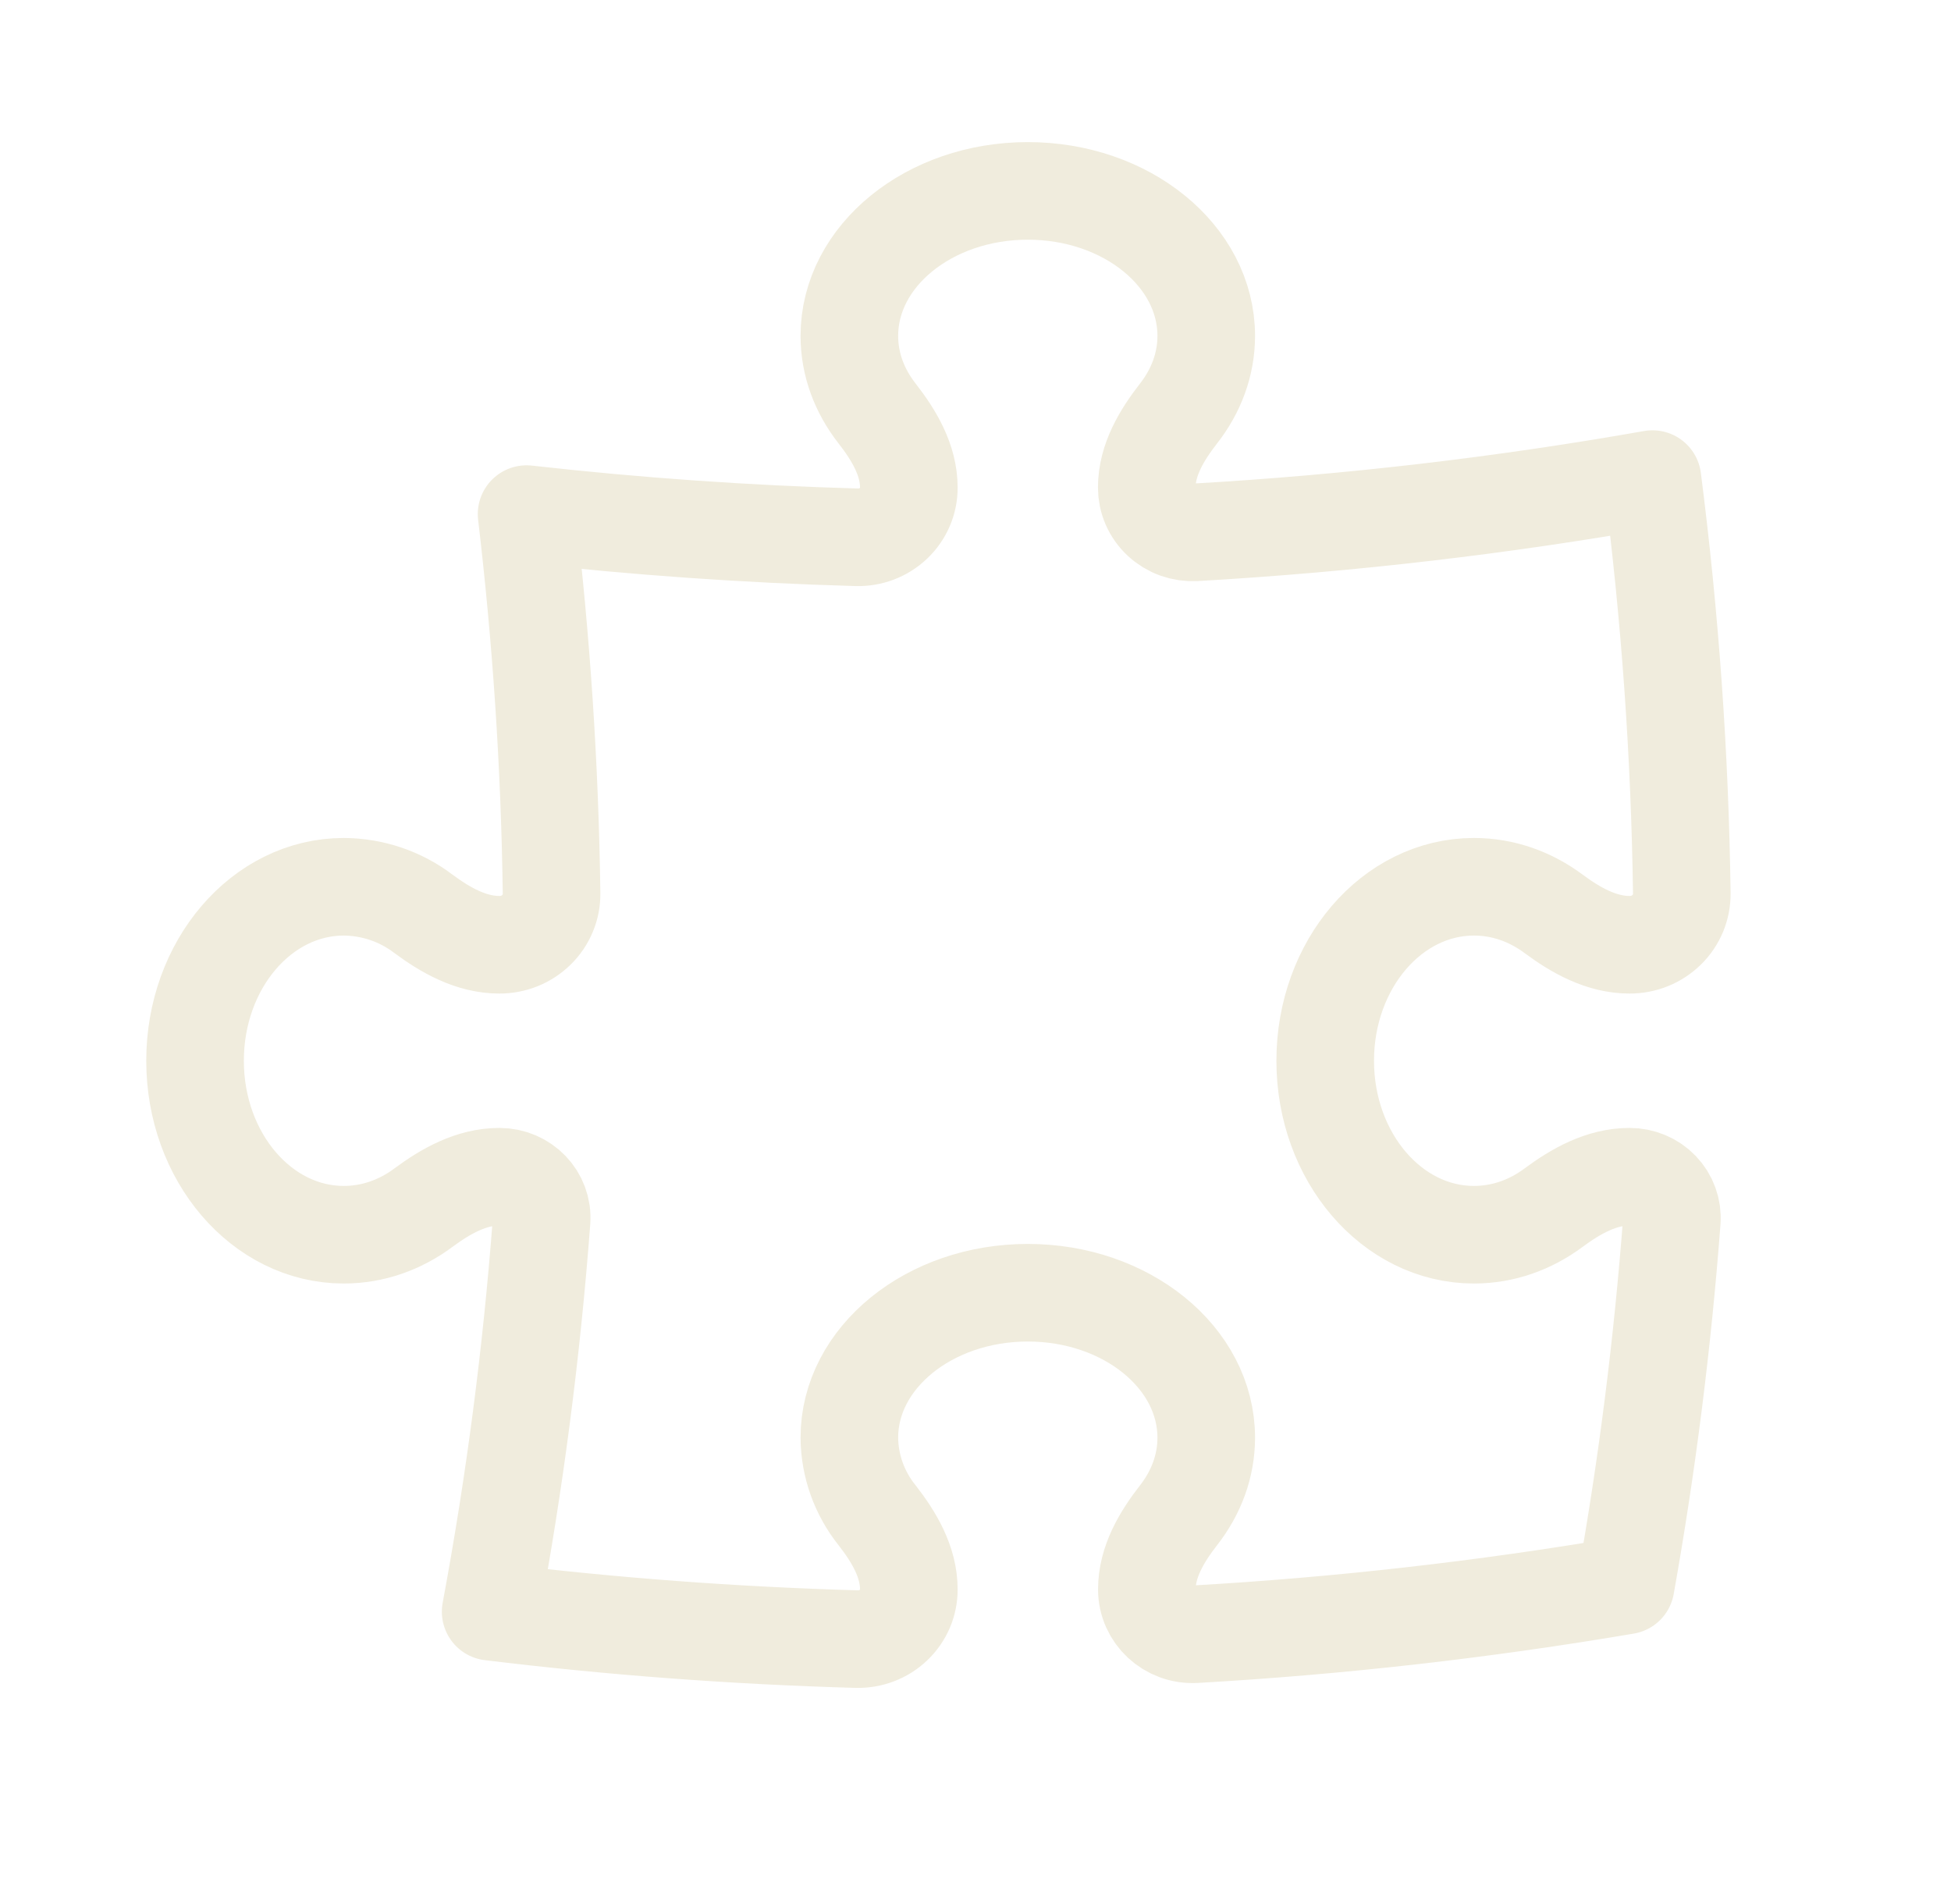
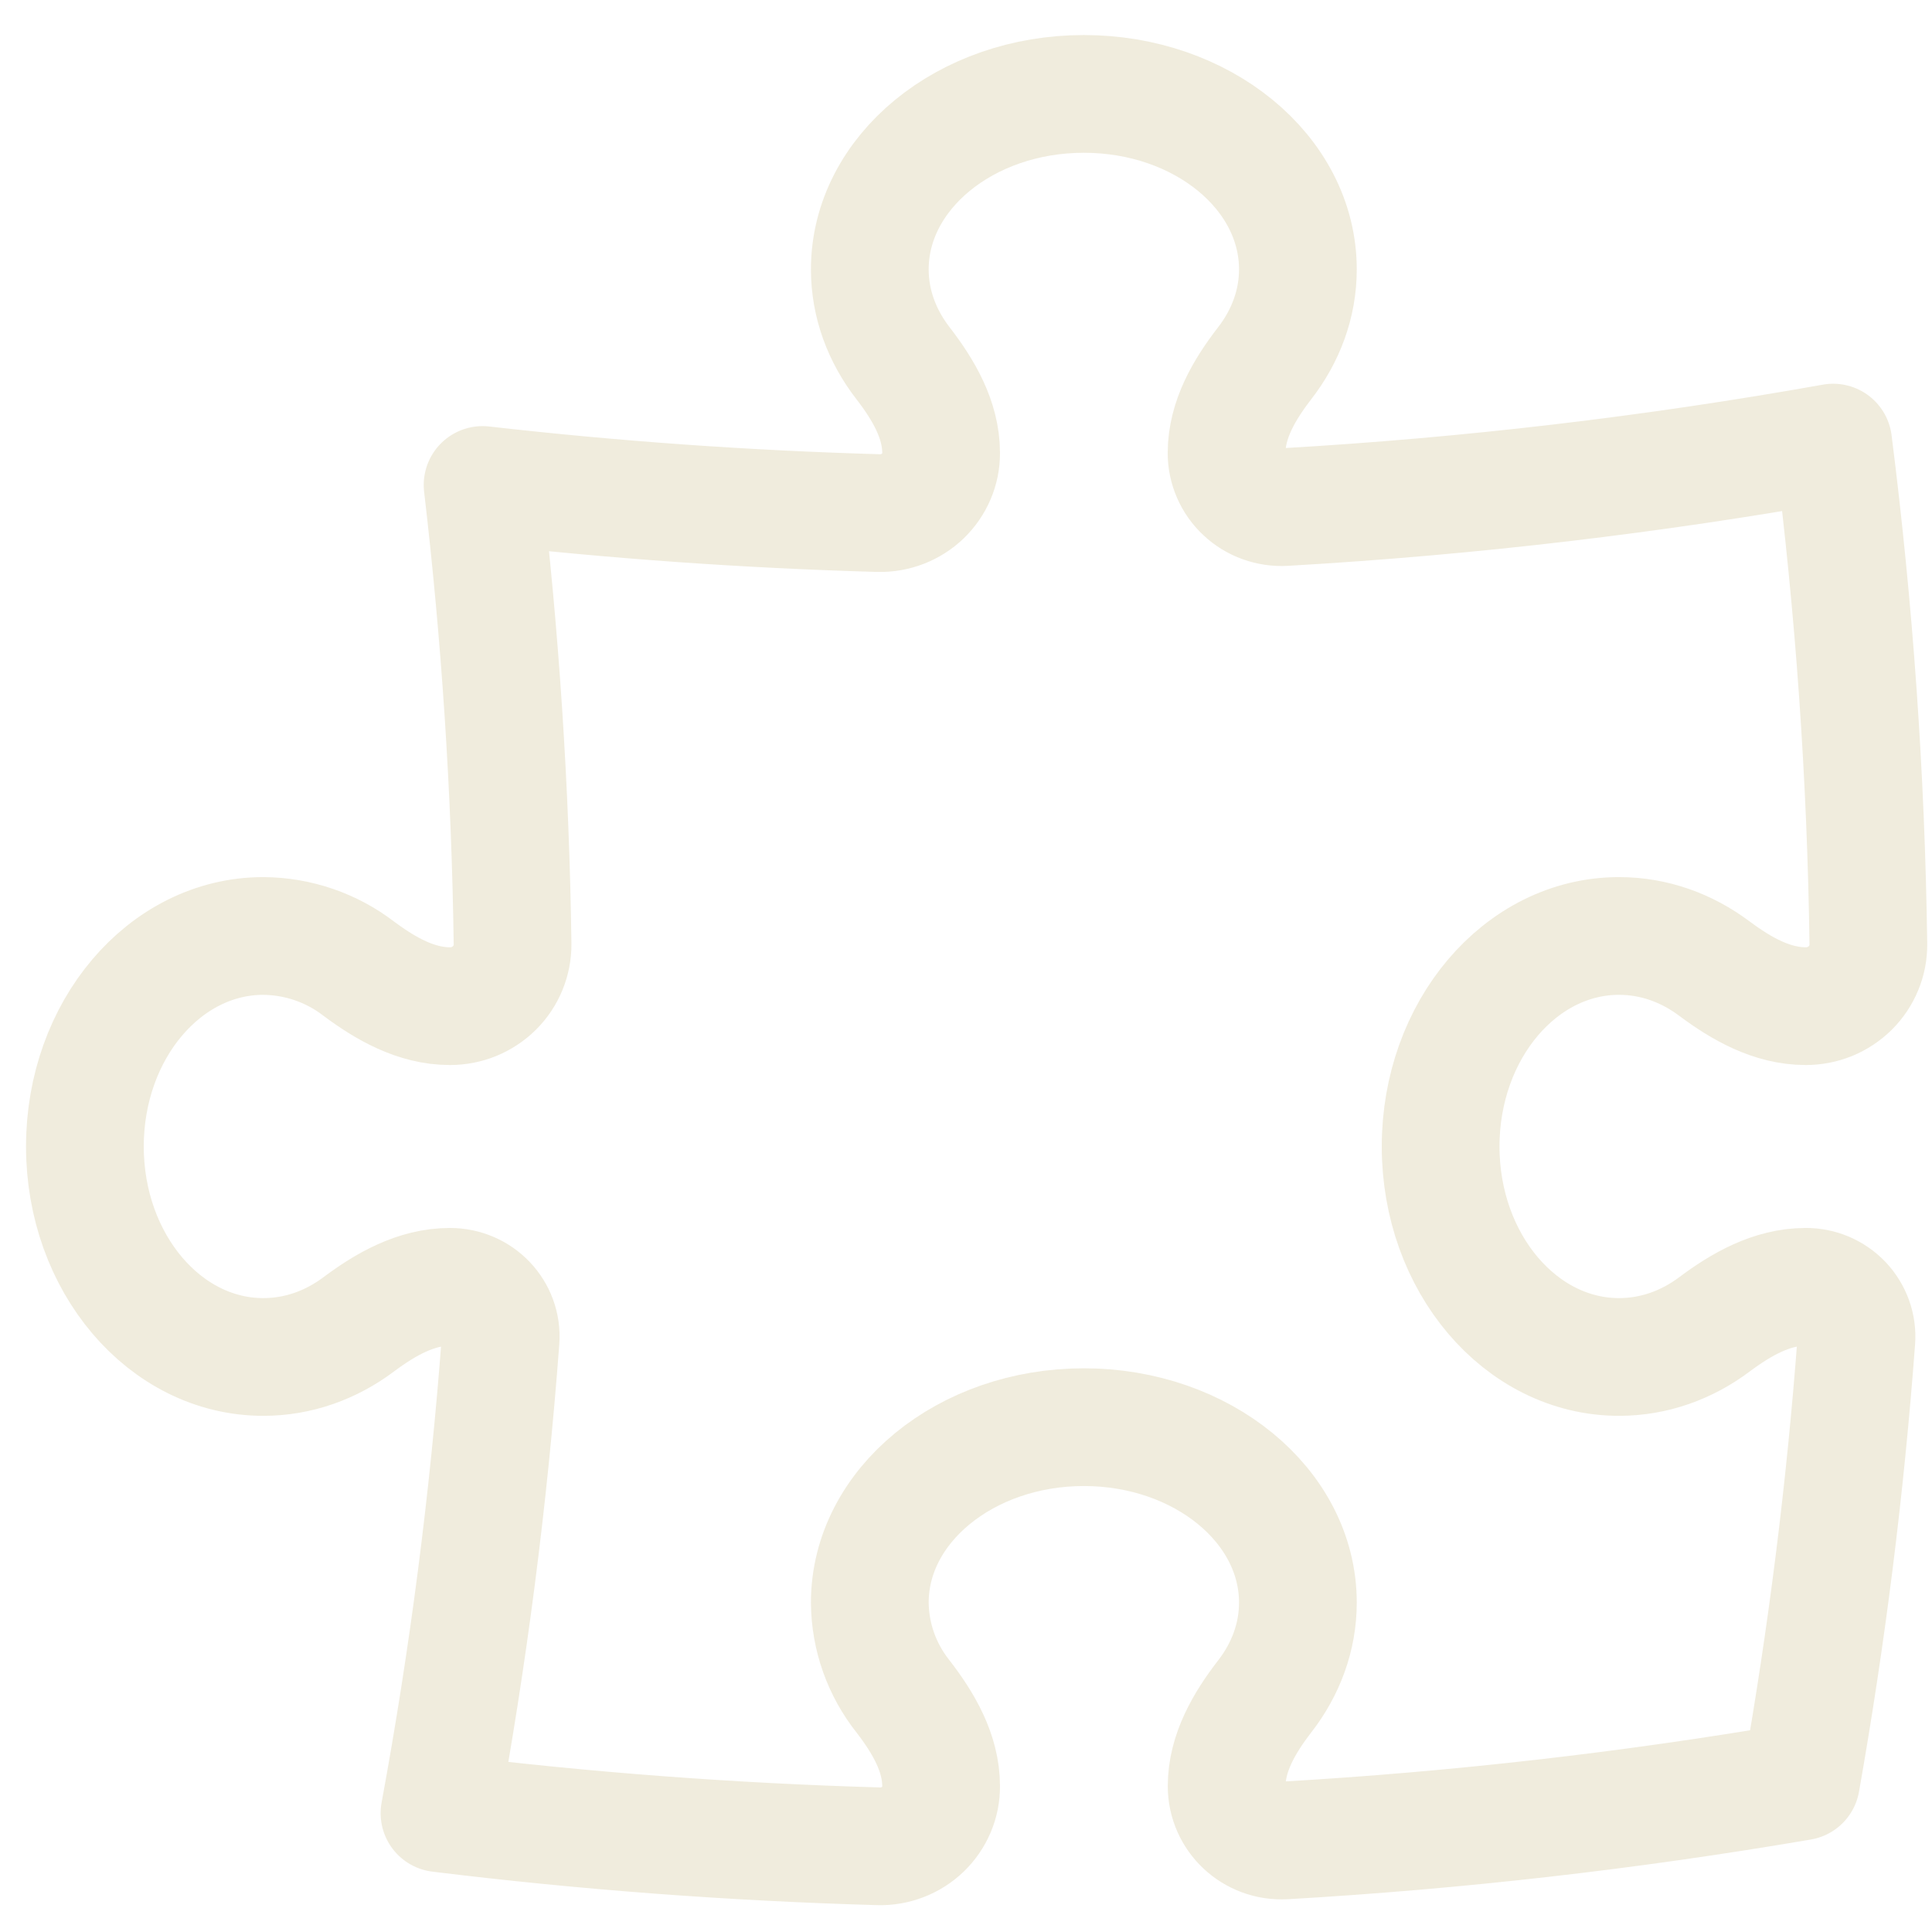
- <svg xmlns="http://www.w3.org/2000/svg" width="41" height="40" viewBox="0 0 41 40" fill="none">
-   <path d="M24.099 10.247C24.099 9.67 24.41 9.149 24.768 8.689C25.136 8.218 25.349 7.659 25.349 7.059C25.349 5.376 23.671 4.012 21.599 4.012C19.528 4.012 17.849 5.377 17.849 7.059C17.849 7.659 18.063 8.218 18.431 8.689C18.79 9.149 19.099 9.67 19.099 10.247C19.1 10.387 19.072 10.525 19.017 10.653C18.962 10.782 18.881 10.898 18.779 10.996C18.677 11.093 18.556 11.17 18.423 11.221C18.29 11.272 18.147 11.296 18.005 11.292C15.686 11.227 13.371 11.064 11.066 10.805C11.376 13.426 11.555 16.086 11.591 18.779C11.593 18.92 11.566 19.06 11.511 19.191C11.457 19.322 11.376 19.441 11.274 19.541C11.172 19.641 11.05 19.721 10.917 19.775C10.783 19.829 10.639 19.856 10.495 19.856C9.903 19.856 9.368 19.554 8.896 19.204C8.418 18.84 7.831 18.641 7.224 18.637C5.498 18.637 4.099 20.274 4.099 22.294C4.099 24.313 5.499 25.95 7.224 25.95C7.839 25.95 8.413 25.742 8.896 25.383C9.368 25.033 9.903 24.731 10.495 24.731C11.011 24.731 11.419 25.154 11.381 25.657C11.174 28.412 10.817 31.155 10.311 33.873C12.841 34.182 15.408 34.375 18.005 34.449C18.147 34.452 18.29 34.428 18.423 34.377C18.556 34.326 18.677 34.25 18.779 34.152C18.881 34.055 18.962 33.938 19.017 33.81C19.072 33.681 19.1 33.543 19.099 33.404C19.099 32.827 18.79 32.305 18.431 31.845C18.058 31.379 17.854 30.806 17.849 30.215C17.849 28.534 19.529 27.169 21.599 27.169C23.671 27.169 25.349 28.534 25.349 30.215C25.349 30.815 25.136 31.374 24.768 31.845C24.41 32.305 24.101 32.827 24.101 33.404C24.101 33.945 24.563 34.377 25.118 34.346C28.15 34.172 31.17 33.83 34.163 33.322C34.616 30.785 34.939 28.226 35.133 25.657C35.142 25.538 35.125 25.419 35.084 25.307C35.044 25.195 34.98 25.092 34.896 25.005C34.813 24.918 34.712 24.849 34.6 24.802C34.487 24.755 34.367 24.73 34.245 24.731C33.653 24.731 33.118 25.033 32.646 25.383C32.163 25.742 31.59 25.95 30.974 25.95C29.25 25.95 27.849 24.313 27.849 22.294C27.849 20.274 29.25 18.637 30.974 18.637C31.591 18.637 32.163 18.845 32.646 19.204C33.118 19.554 33.653 19.856 34.246 19.856C34.391 19.856 34.535 19.829 34.668 19.775C34.802 19.721 34.923 19.641 35.026 19.541C35.128 19.441 35.208 19.322 35.263 19.191C35.317 19.06 35.344 18.92 35.343 18.779C35.303 15.866 35.097 12.959 34.726 10.069C31.583 10.624 28.376 11.001 25.116 11.188C24.985 11.195 24.854 11.176 24.73 11.132C24.607 11.088 24.494 11.019 24.399 10.931C24.304 10.843 24.228 10.736 24.177 10.619C24.125 10.501 24.099 10.375 24.099 10.247Z" stroke="#F0ECDD" stroke-width="2.051" stroke-linecap="round" stroke-linejoin="round" />
+ <svg xmlns="http://www.w3.org/2000/svg" width="33" height="33" viewBox="0 0 33 33" fill="none">
+   <path d="M20.951 7.736C20.951 7.169 21.253 6.656 21.602 6.204C21.961 5.74 22.169 5.19 22.169 4.601C22.169 2.945 20.533 1.604 18.513 1.604C16.493 1.604 14.857 2.947 14.857 4.601C14.857 5.19 15.065 5.74 15.424 6.204C15.773 6.656 16.075 7.169 16.075 7.736C16.076 7.873 16.049 8.009 15.995 8.135C15.941 8.262 15.862 8.376 15.763 8.472C15.663 8.568 15.545 8.643 15.415 8.693C15.286 8.743 15.147 8.767 15.008 8.764C12.747 8.7 10.49 8.54 8.243 8.284C8.545 10.862 8.719 13.478 8.755 16.126C8.756 16.265 8.729 16.403 8.676 16.531C8.623 16.66 8.545 16.777 8.445 16.876C8.346 16.974 8.227 17.052 8.097 17.106C7.966 17.159 7.827 17.186 7.685 17.186C7.108 17.186 6.587 16.888 6.127 16.545C5.661 16.187 5.088 15.991 4.497 15.987C2.813 15.987 1.45 17.596 1.45 19.583C1.45 21.569 2.815 23.178 4.497 23.178C5.097 23.178 5.656 22.974 6.127 22.621C6.587 22.277 7.108 21.98 7.685 21.98C8.189 21.98 8.587 22.395 8.55 22.891C8.348 25.6 7.999 28.297 7.507 30.971C9.973 31.274 12.476 31.464 15.008 31.536C15.147 31.54 15.286 31.516 15.415 31.466C15.545 31.416 15.663 31.341 15.763 31.245C15.862 31.149 15.941 31.035 15.995 30.908C16.049 30.782 16.076 30.646 16.075 30.509C16.075 29.942 15.773 29.428 15.424 28.976C15.06 28.518 14.861 27.954 14.857 27.373C14.857 25.719 16.495 24.377 18.513 24.377C20.533 24.377 22.169 25.719 22.169 27.373C22.169 27.963 21.961 28.513 21.602 28.976C21.253 29.428 20.952 29.942 20.952 30.509C20.952 31.041 21.402 31.466 21.944 31.436C24.9 31.265 27.845 30.928 30.763 30.429C31.204 27.933 31.52 25.417 31.708 22.891C31.717 22.774 31.701 22.657 31.661 22.546C31.621 22.436 31.559 22.335 31.478 22.249C31.396 22.164 31.298 22.096 31.189 22.049C31.079 22.003 30.961 21.979 30.842 21.98C30.265 21.98 29.744 22.277 29.284 22.621C28.813 22.974 28.254 23.178 27.654 23.178C25.972 23.178 24.607 21.569 24.607 19.583C24.607 17.596 25.972 15.987 27.654 15.987C28.255 15.987 28.813 16.192 29.284 16.545C29.744 16.888 30.265 17.186 30.844 17.186C30.985 17.186 31.125 17.159 31.256 17.106C31.386 17.052 31.504 16.974 31.604 16.876C31.703 16.777 31.782 16.66 31.835 16.531C31.888 16.403 31.915 16.265 31.913 16.126C31.874 13.262 31.673 10.402 31.312 7.56C28.247 8.107 25.12 8.478 21.942 8.661C21.814 8.668 21.686 8.649 21.566 8.606C21.445 8.563 21.335 8.495 21.243 8.408C21.15 8.322 21.076 8.217 21.026 8.101C20.976 7.985 20.95 7.862 20.951 7.736Z" stroke="#F0ECDD" stroke-width="2.011" stroke-linecap="round" stroke-linejoin="round" />
</svg>
